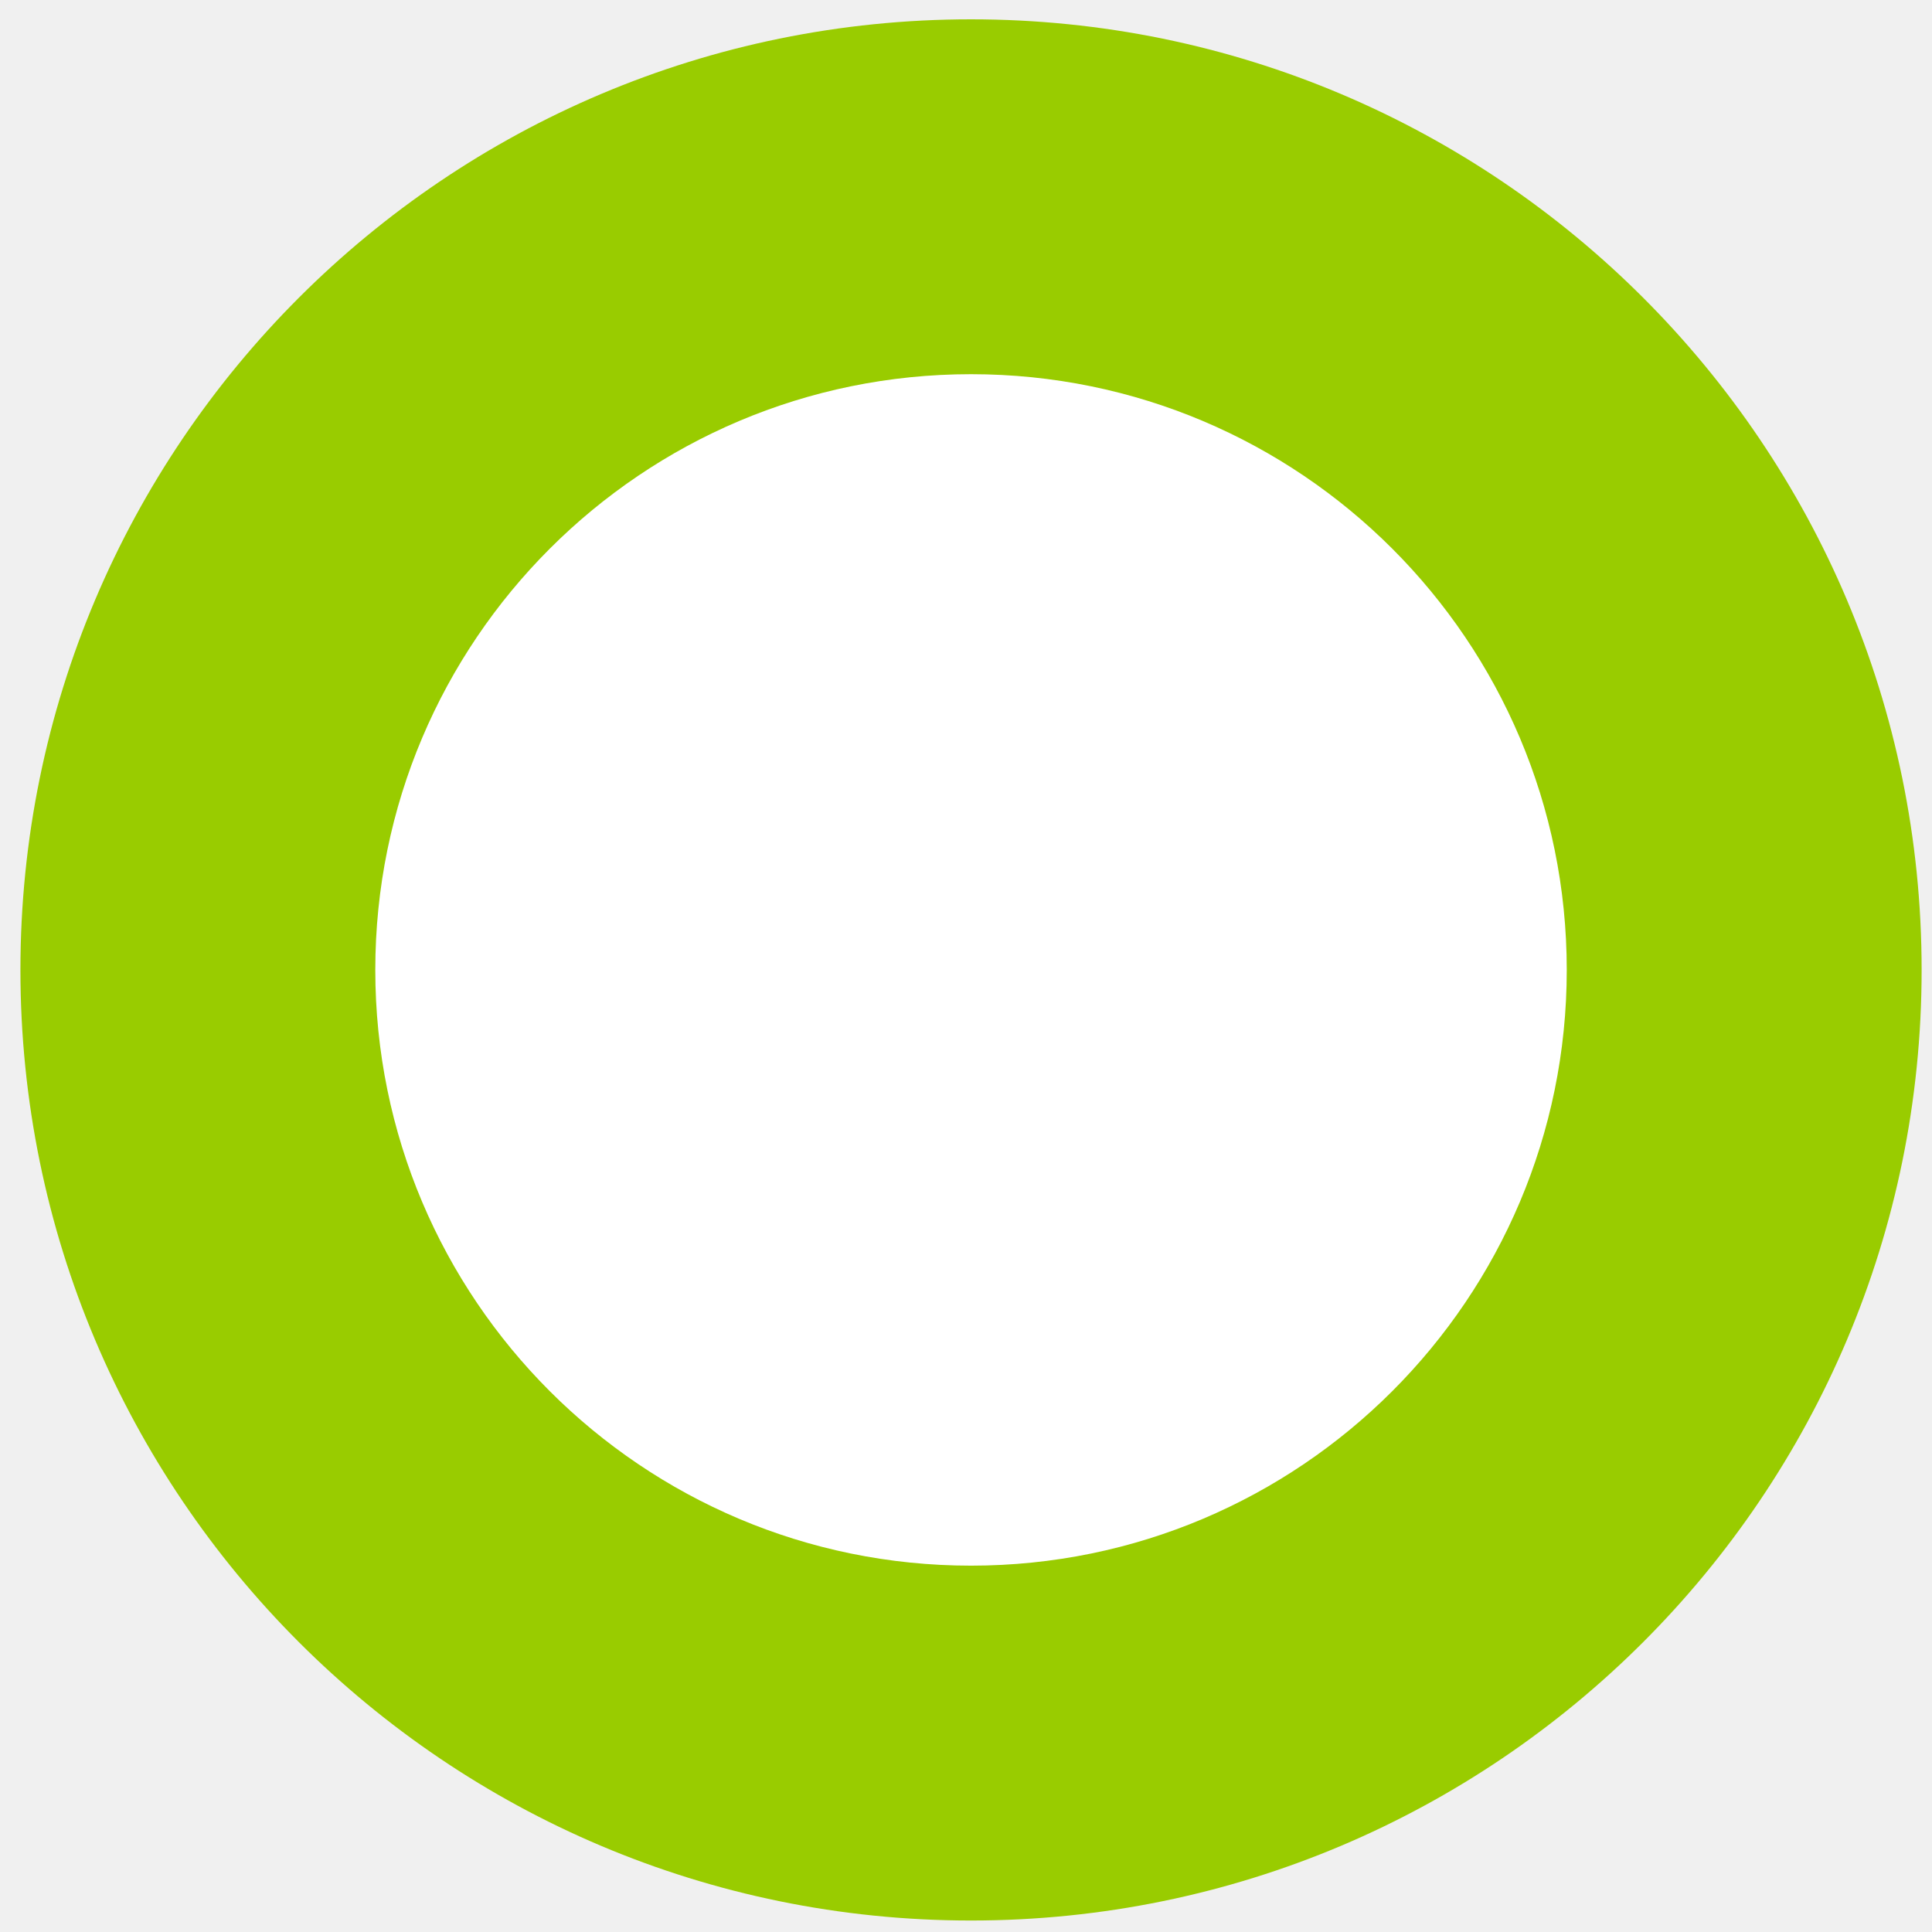
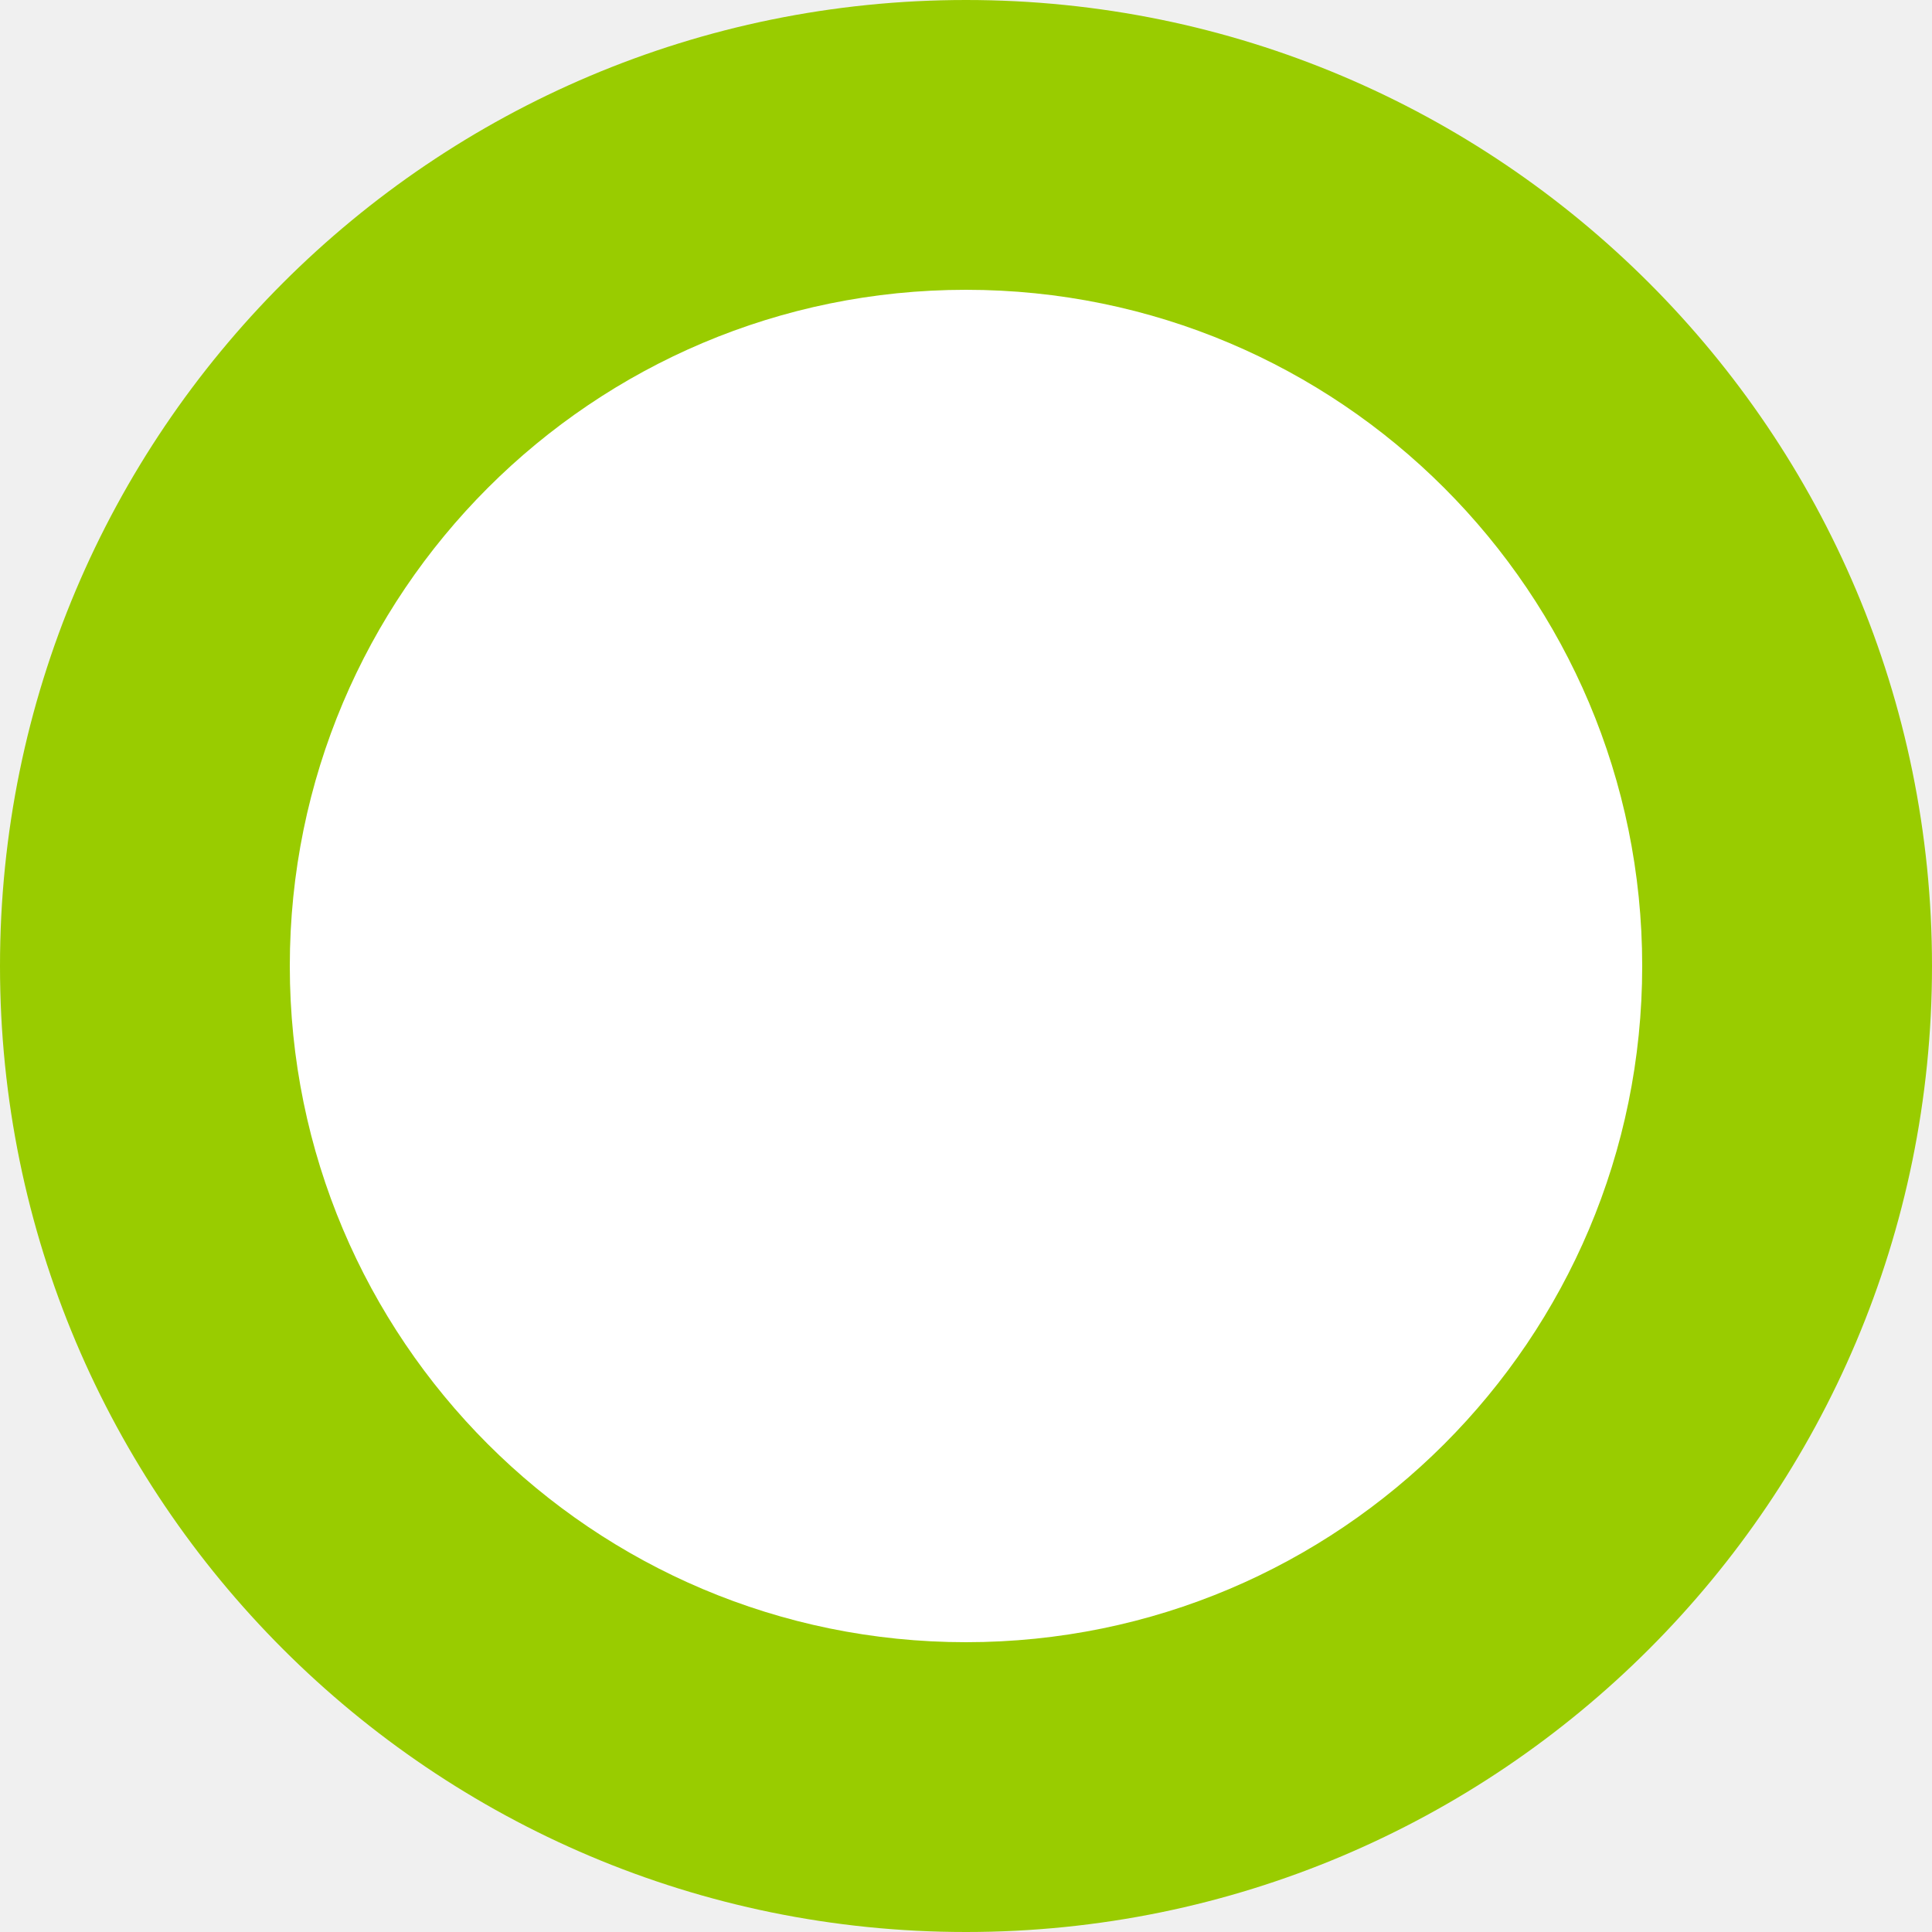
<svg xmlns="http://www.w3.org/2000/svg" version="1.1" id="Layer_1" x="0px" y="0px" width="100px" height="100px" viewBox="0 0 100 100" enable-background="new 0 0 100 100" xml:space="preserve">
-   <circle fill="#99CC00" cx="50.26" cy="50.203" r="49.203" />
-   <circle fill="#FFFFFF" cx="50.26" cy="50.203" r="30.835" />
+   <circle fill="#99CC00" cx="50" cy="50" r="50" />
+   <circle fill="#FFFFFF" cx="50" cy="50" r="35" />
</svg>
